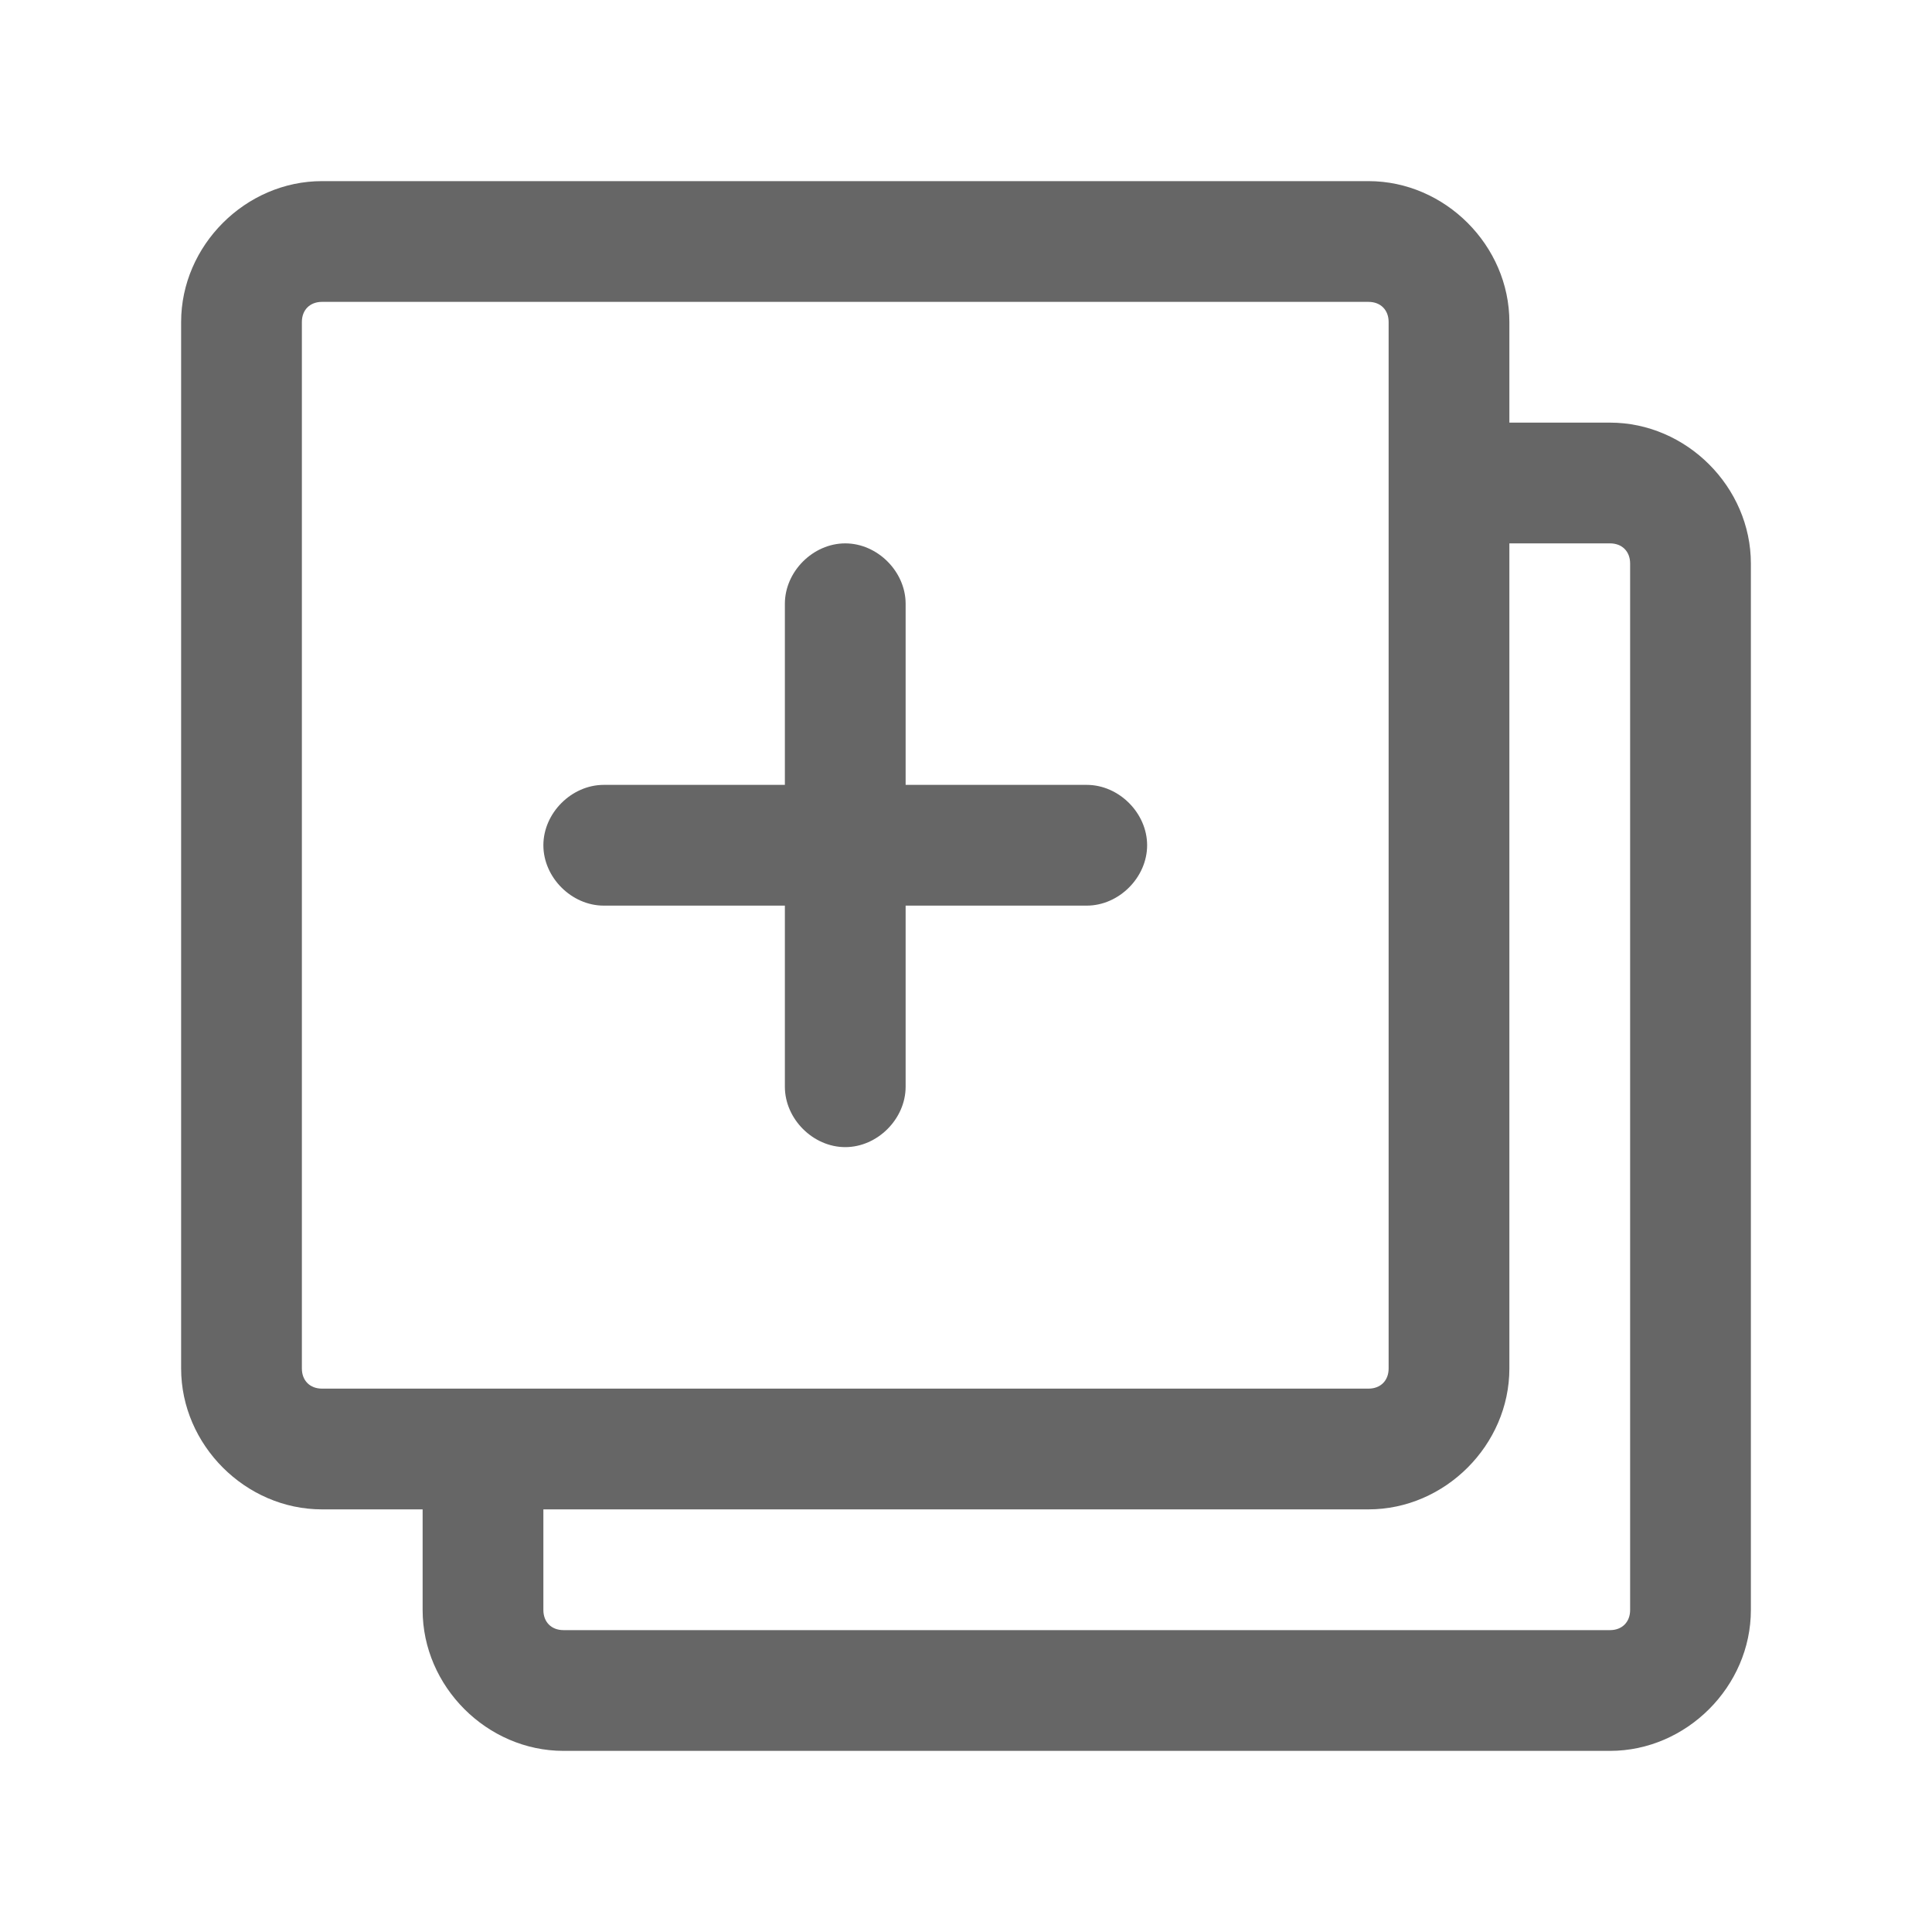
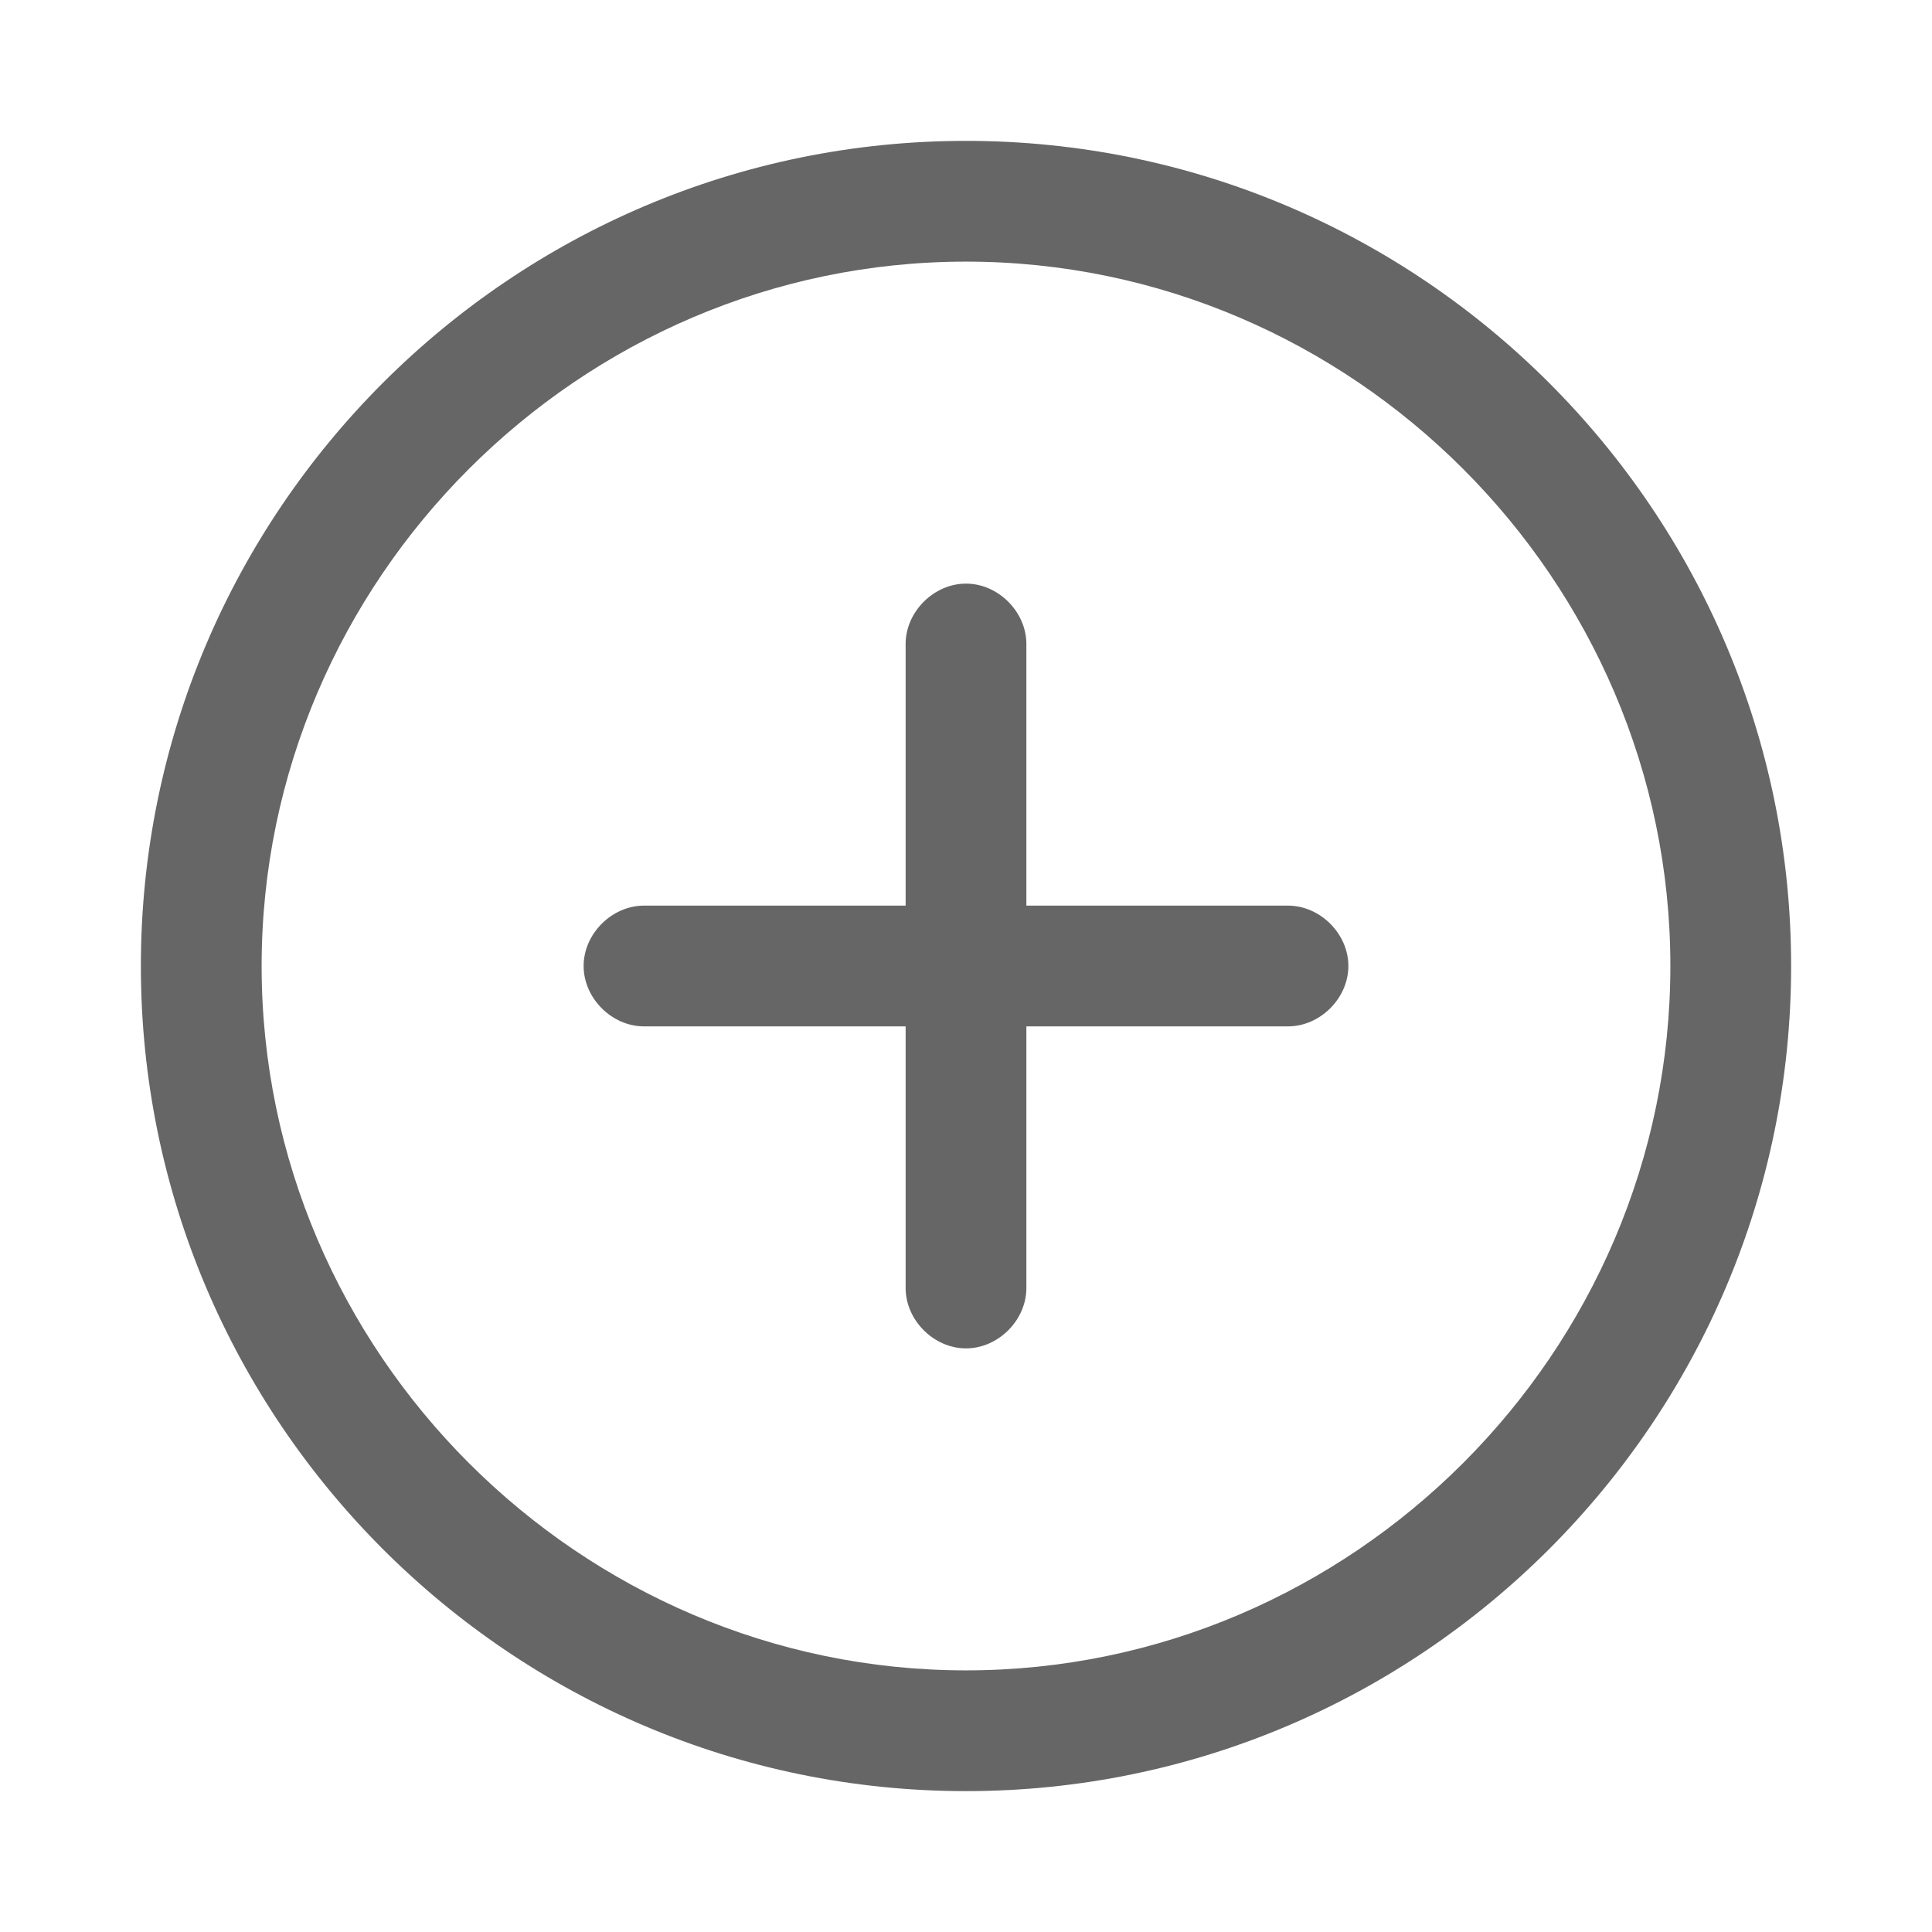
- <svg xmlns="http://www.w3.org/2000/svg" t="1677156494964" class="icon" viewBox="0 0 1024 1024" version="1.1" p-id="3398" width="30" height="30">
-   <path d="M853.333 224h-53.333V170.667c0-40.533-34.133-74.667-74.667-74.667H170.667C130.133 96 96 130.133 96 170.667v554.667c0 40.533 34.133 74.667 74.667 74.667h53.333V853.333c0 40.533 34.133 74.667 74.667 74.667h554.667c40.533 0 74.667-34.133 74.667-74.667V298.667c0-40.533-34.133-74.667-74.667-74.667zM160 725.333V170.667c0-6.4 4.267-10.667 10.667-10.667h554.667c6.4 0 10.667 4.267 10.667 10.667v554.667c0 6.4-4.267 10.667-10.667 10.667H170.667c-6.4 0-10.667-4.267-10.667-10.667z m704 128c0 6.4-4.267 10.667-10.667 10.667H298.667c-6.4 0-10.667-4.267-10.667-10.667v-53.333H725.333c40.533 0 74.667-34.133 74.667-74.667V288H853.333c6.4 0 10.667 4.267 10.667 10.667v554.667z" fill="#666666" p-id="3399" />
-   <path d="M576 416h-96V320c0-17.067-14.933-32-32-32s-32 14.933-32 32v96H320c-17.067 0-32 14.933-32 32s14.933 32 32 32h96V576c0 17.067 14.933 32 32 32s32-14.933 32-32v-96H576c17.067 0 32-14.933 32-32s-14.933-32-32-32z" fill="#666666" p-id="3400" />
+ <svg xmlns="http://www.w3.org/2000/svg" t="1677505895524" class="icon" viewBox="0 0 1024 1024" version="1.1" p-id="3398" width="30" height="30">
+   <path d="M512 74.667C270.933 74.667 74.667 270.933 74.667 512S270.933 949.333 512 949.333 949.333 753.067 949.333 512 753.067 74.667 512 74.667z m0 810.667c-204.8 0-373.333-168.533-373.333-373.333S307.2 138.667 512 138.667 885.333 307.2 885.333 512 716.8 885.333 512 885.333z" fill="#666666" p-id="3399" />
+   <path d="M682.667 480h-138.667V341.333c0-17.067-14.933-32-32-32s-32 14.933-32 32v138.667H341.333c-17.067 0-32 14.933-32 32s14.933 32 32 32h138.667V682.667c0 17.067 14.933 32 32 32s32-14.933 32-32v-138.667H682.667c17.067 0 32-14.933 32-32s-14.933-32-32-32z" fill="#666666" p-id="3400" />
</svg>
